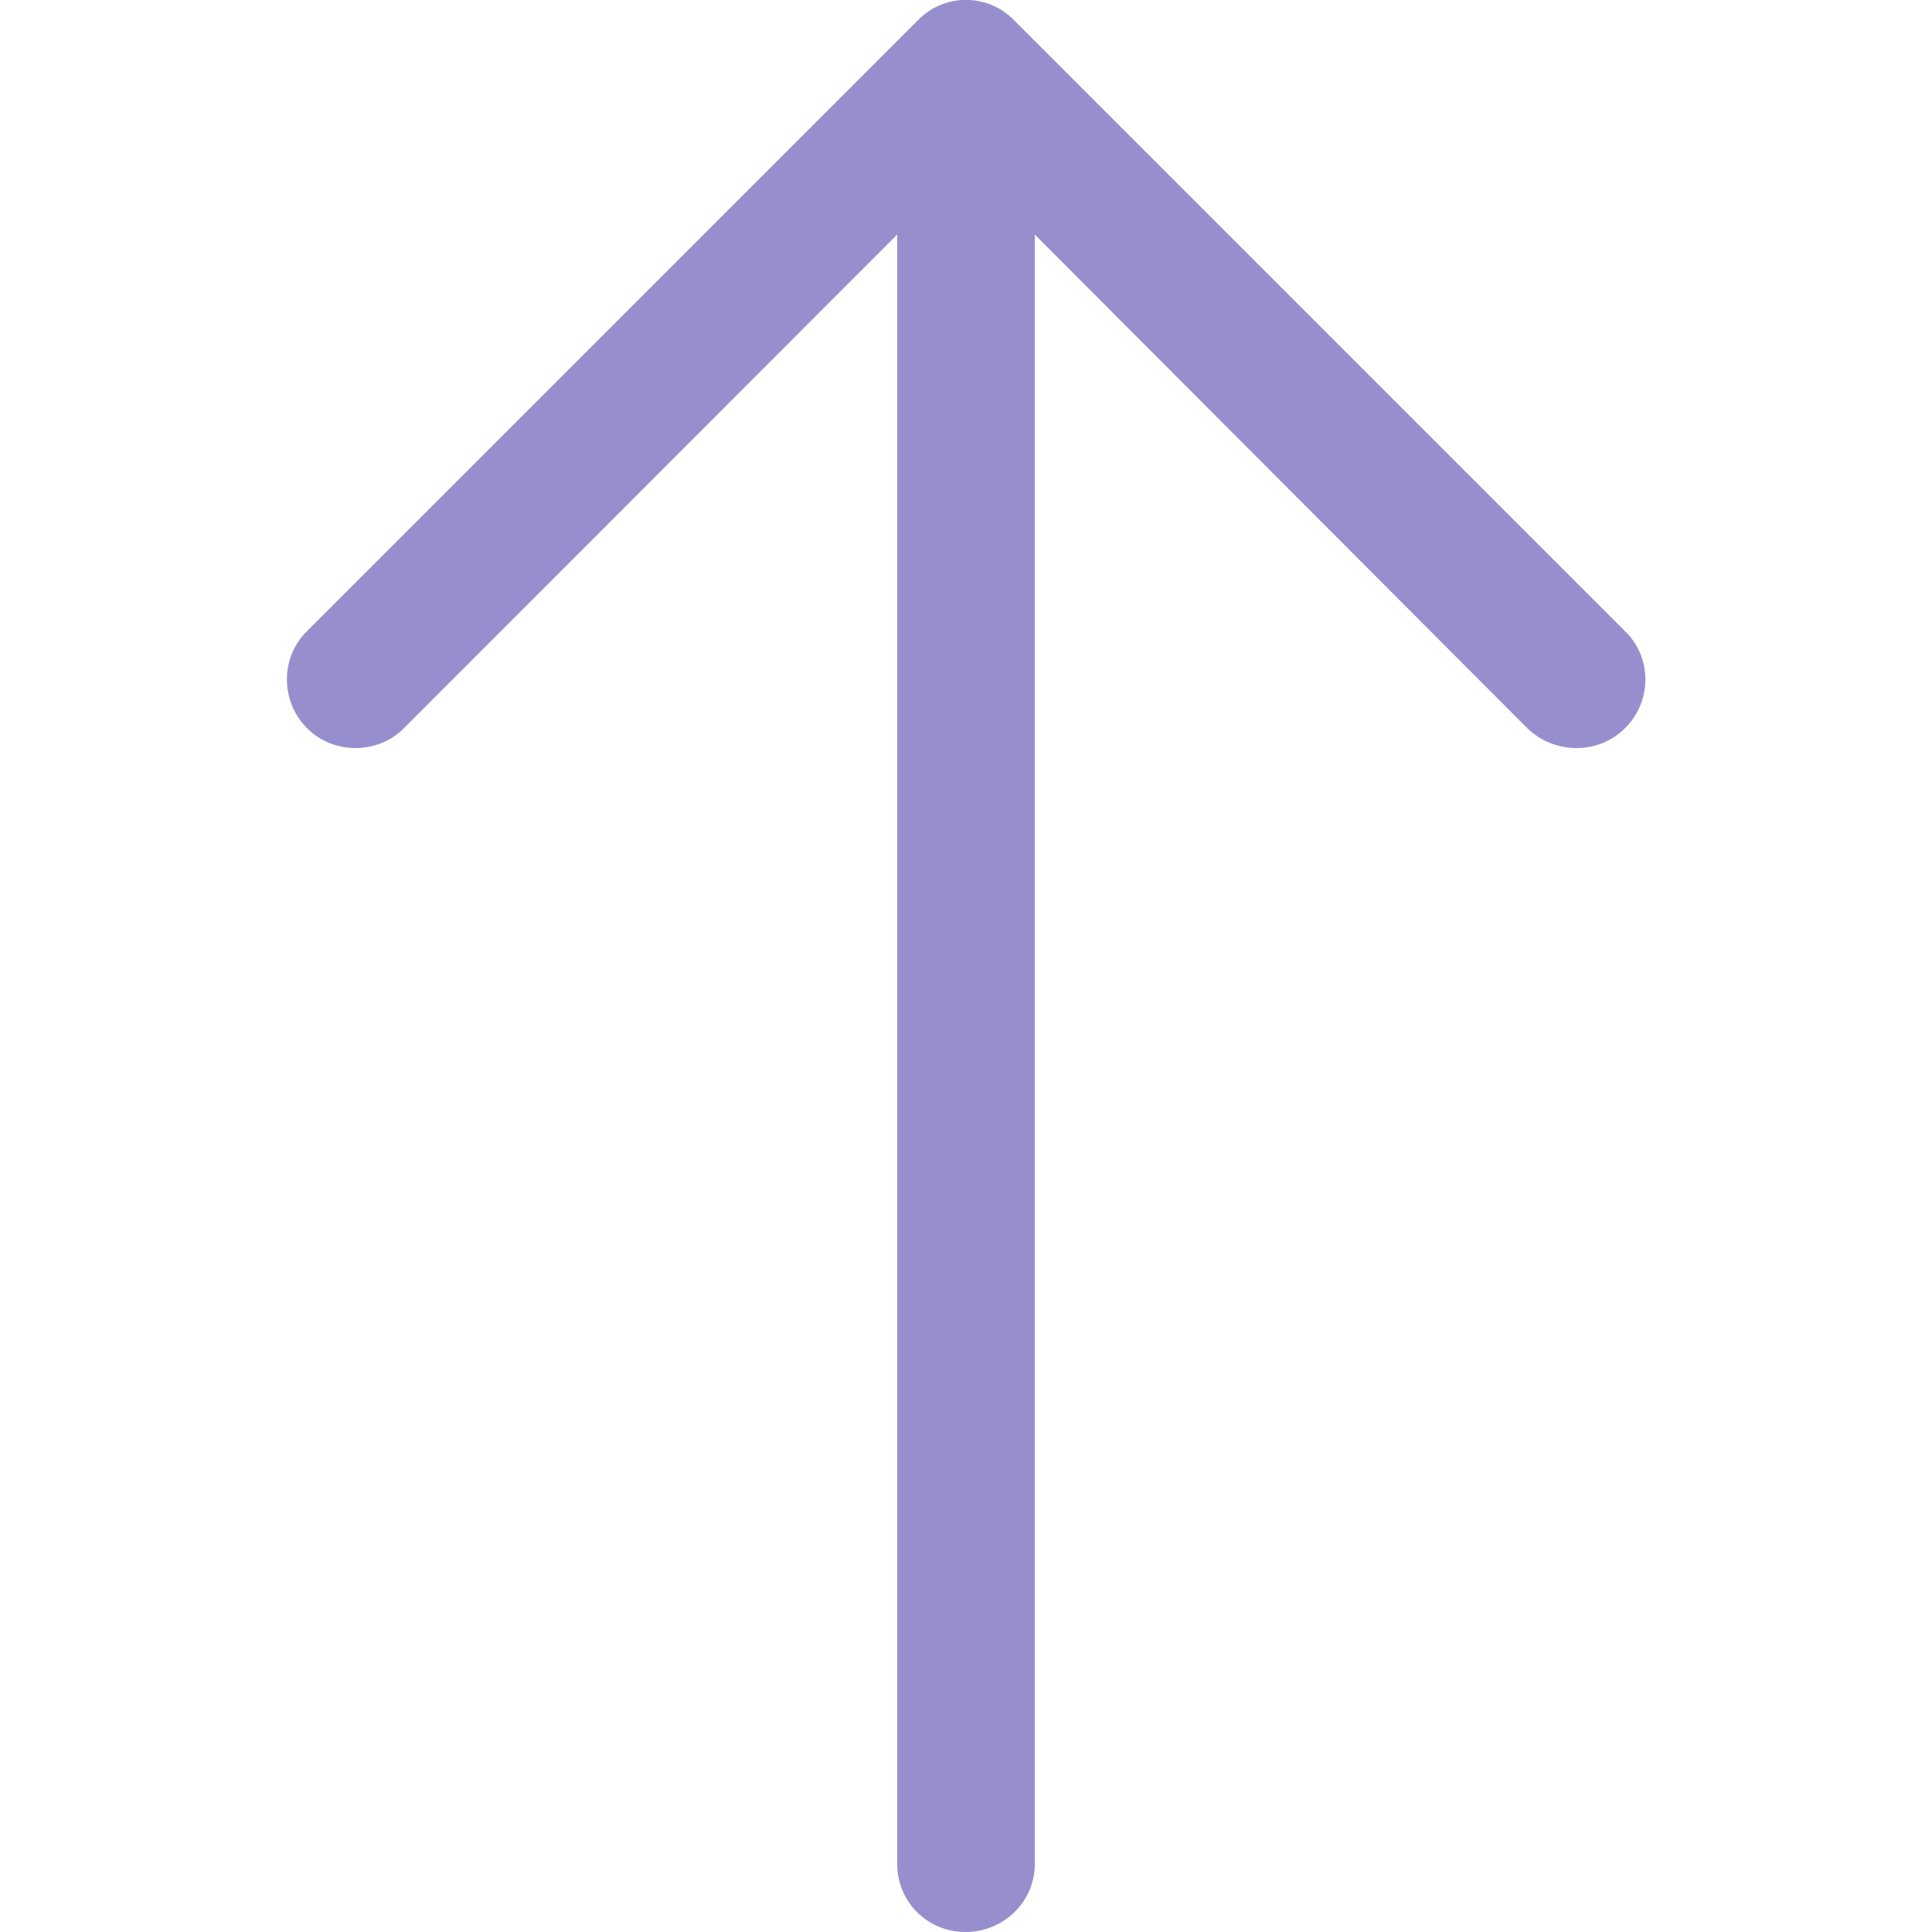
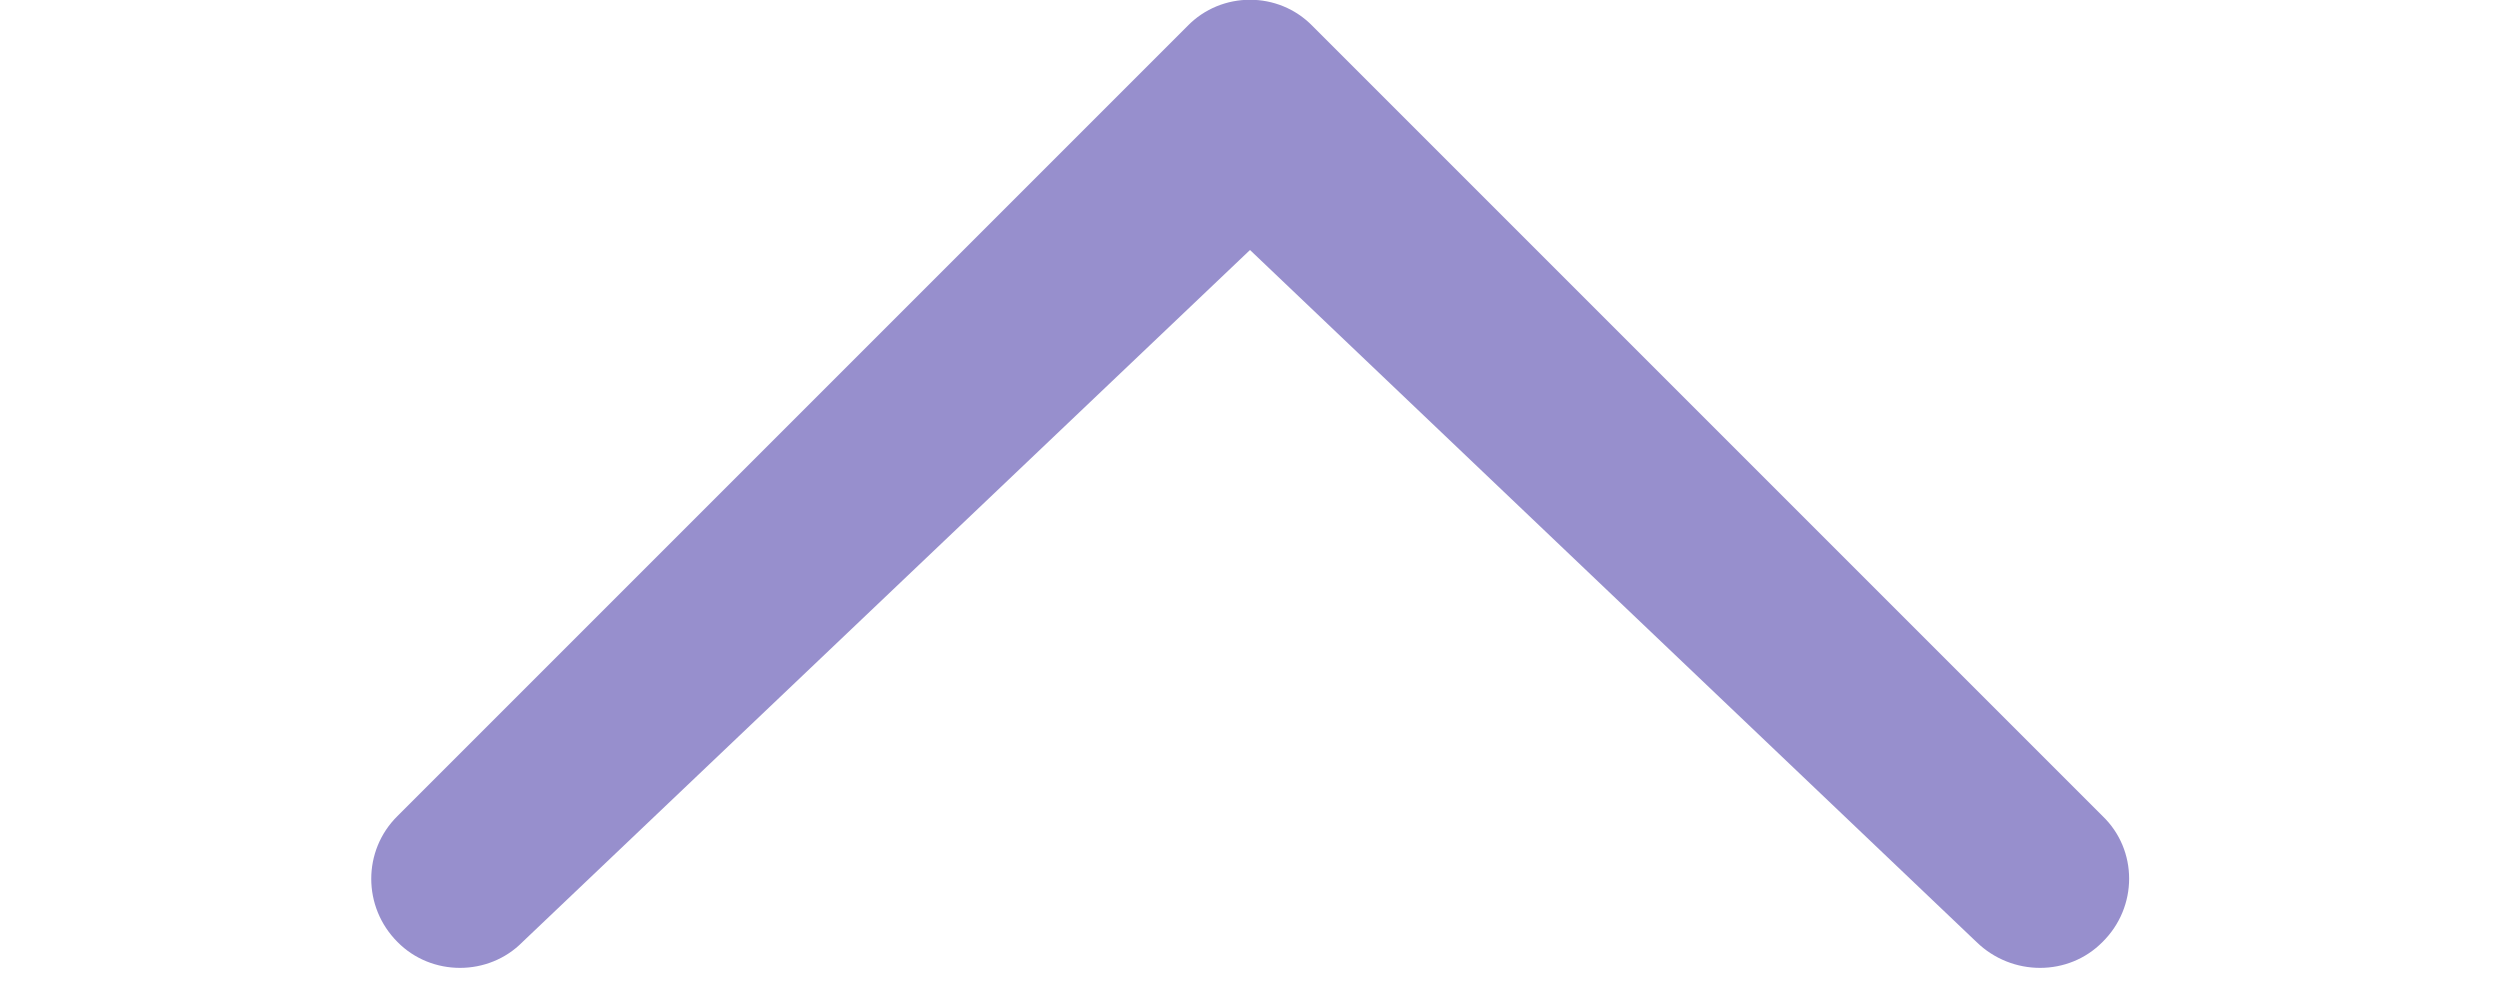
- <svg xmlns="http://www.w3.org/2000/svg" width="5" height="5" viewBox="0 0 5 5" fill="none">
-   <path d="M0.795 1.633C0.725 1.701 0.725 1.815 0.795 1.885C0.863 1.953 0.977 1.953 1.045 1.885L2.322 0.607V4.824C2.322 4.922 2.4 5 2.499 5C2.597 5 2.678 4.922 2.678 4.824V0.607L3.953 1.885C4.024 1.953 4.137 1.953 4.205 1.885C4.276 1.815 4.276 1.701 4.205 1.633L2.625 0.053C2.557 -0.018 2.443 -0.018 2.375 0.053L0.795 1.633Z" fill="#978FCD" />
+ <svg xmlns="http://www.w3.org/2000/svg" width="5" height="2" viewBox="0 0 5 2" fill="none">
+   <path d="M0.795 1.632C0.725 1.701 0.725 1.814 0.795 1.884C0.863 1.953 0.977 1.953 1.045 1.884L2.5 0.5L3.953 1.884C4.024 1.953 4.137 1.953 4.205 1.884C4.276 1.814 4.276 1.7 4.205 1.632L2.625 0.052C2.557 -0.018 2.443 -0.018 2.375 0.052L0.795 1.632Z" fill="#978FCD" />
</svg>
